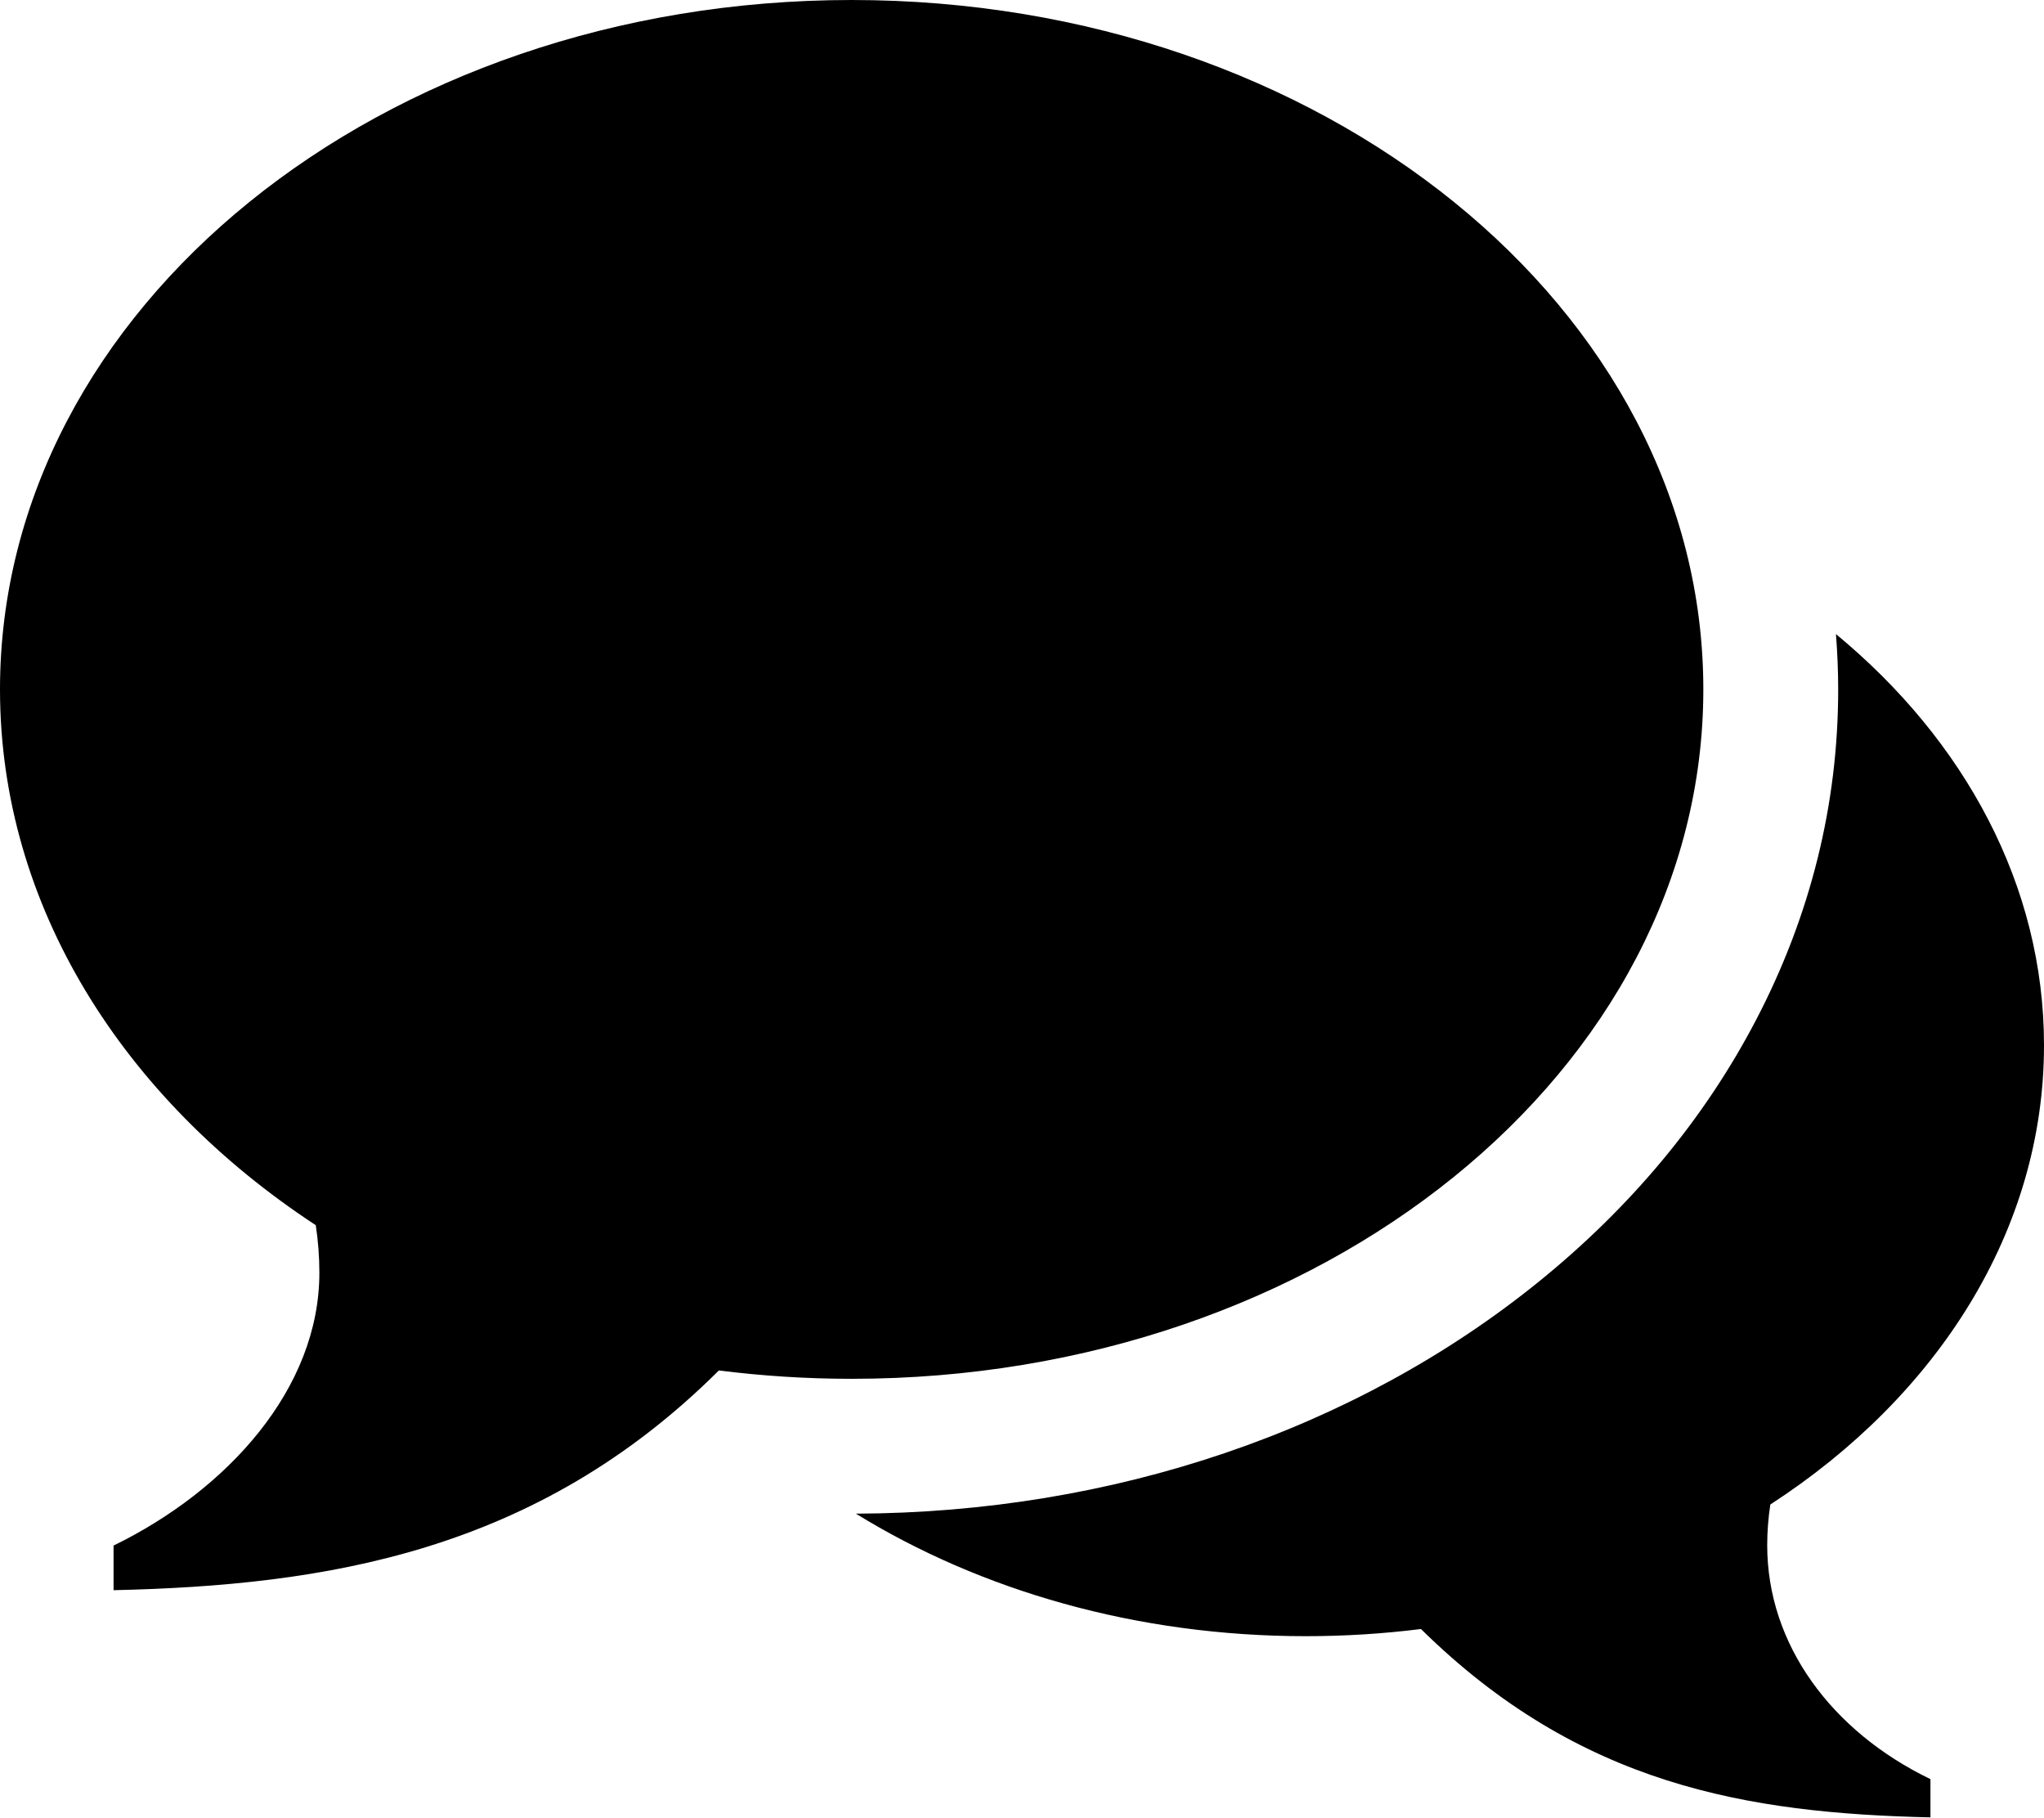
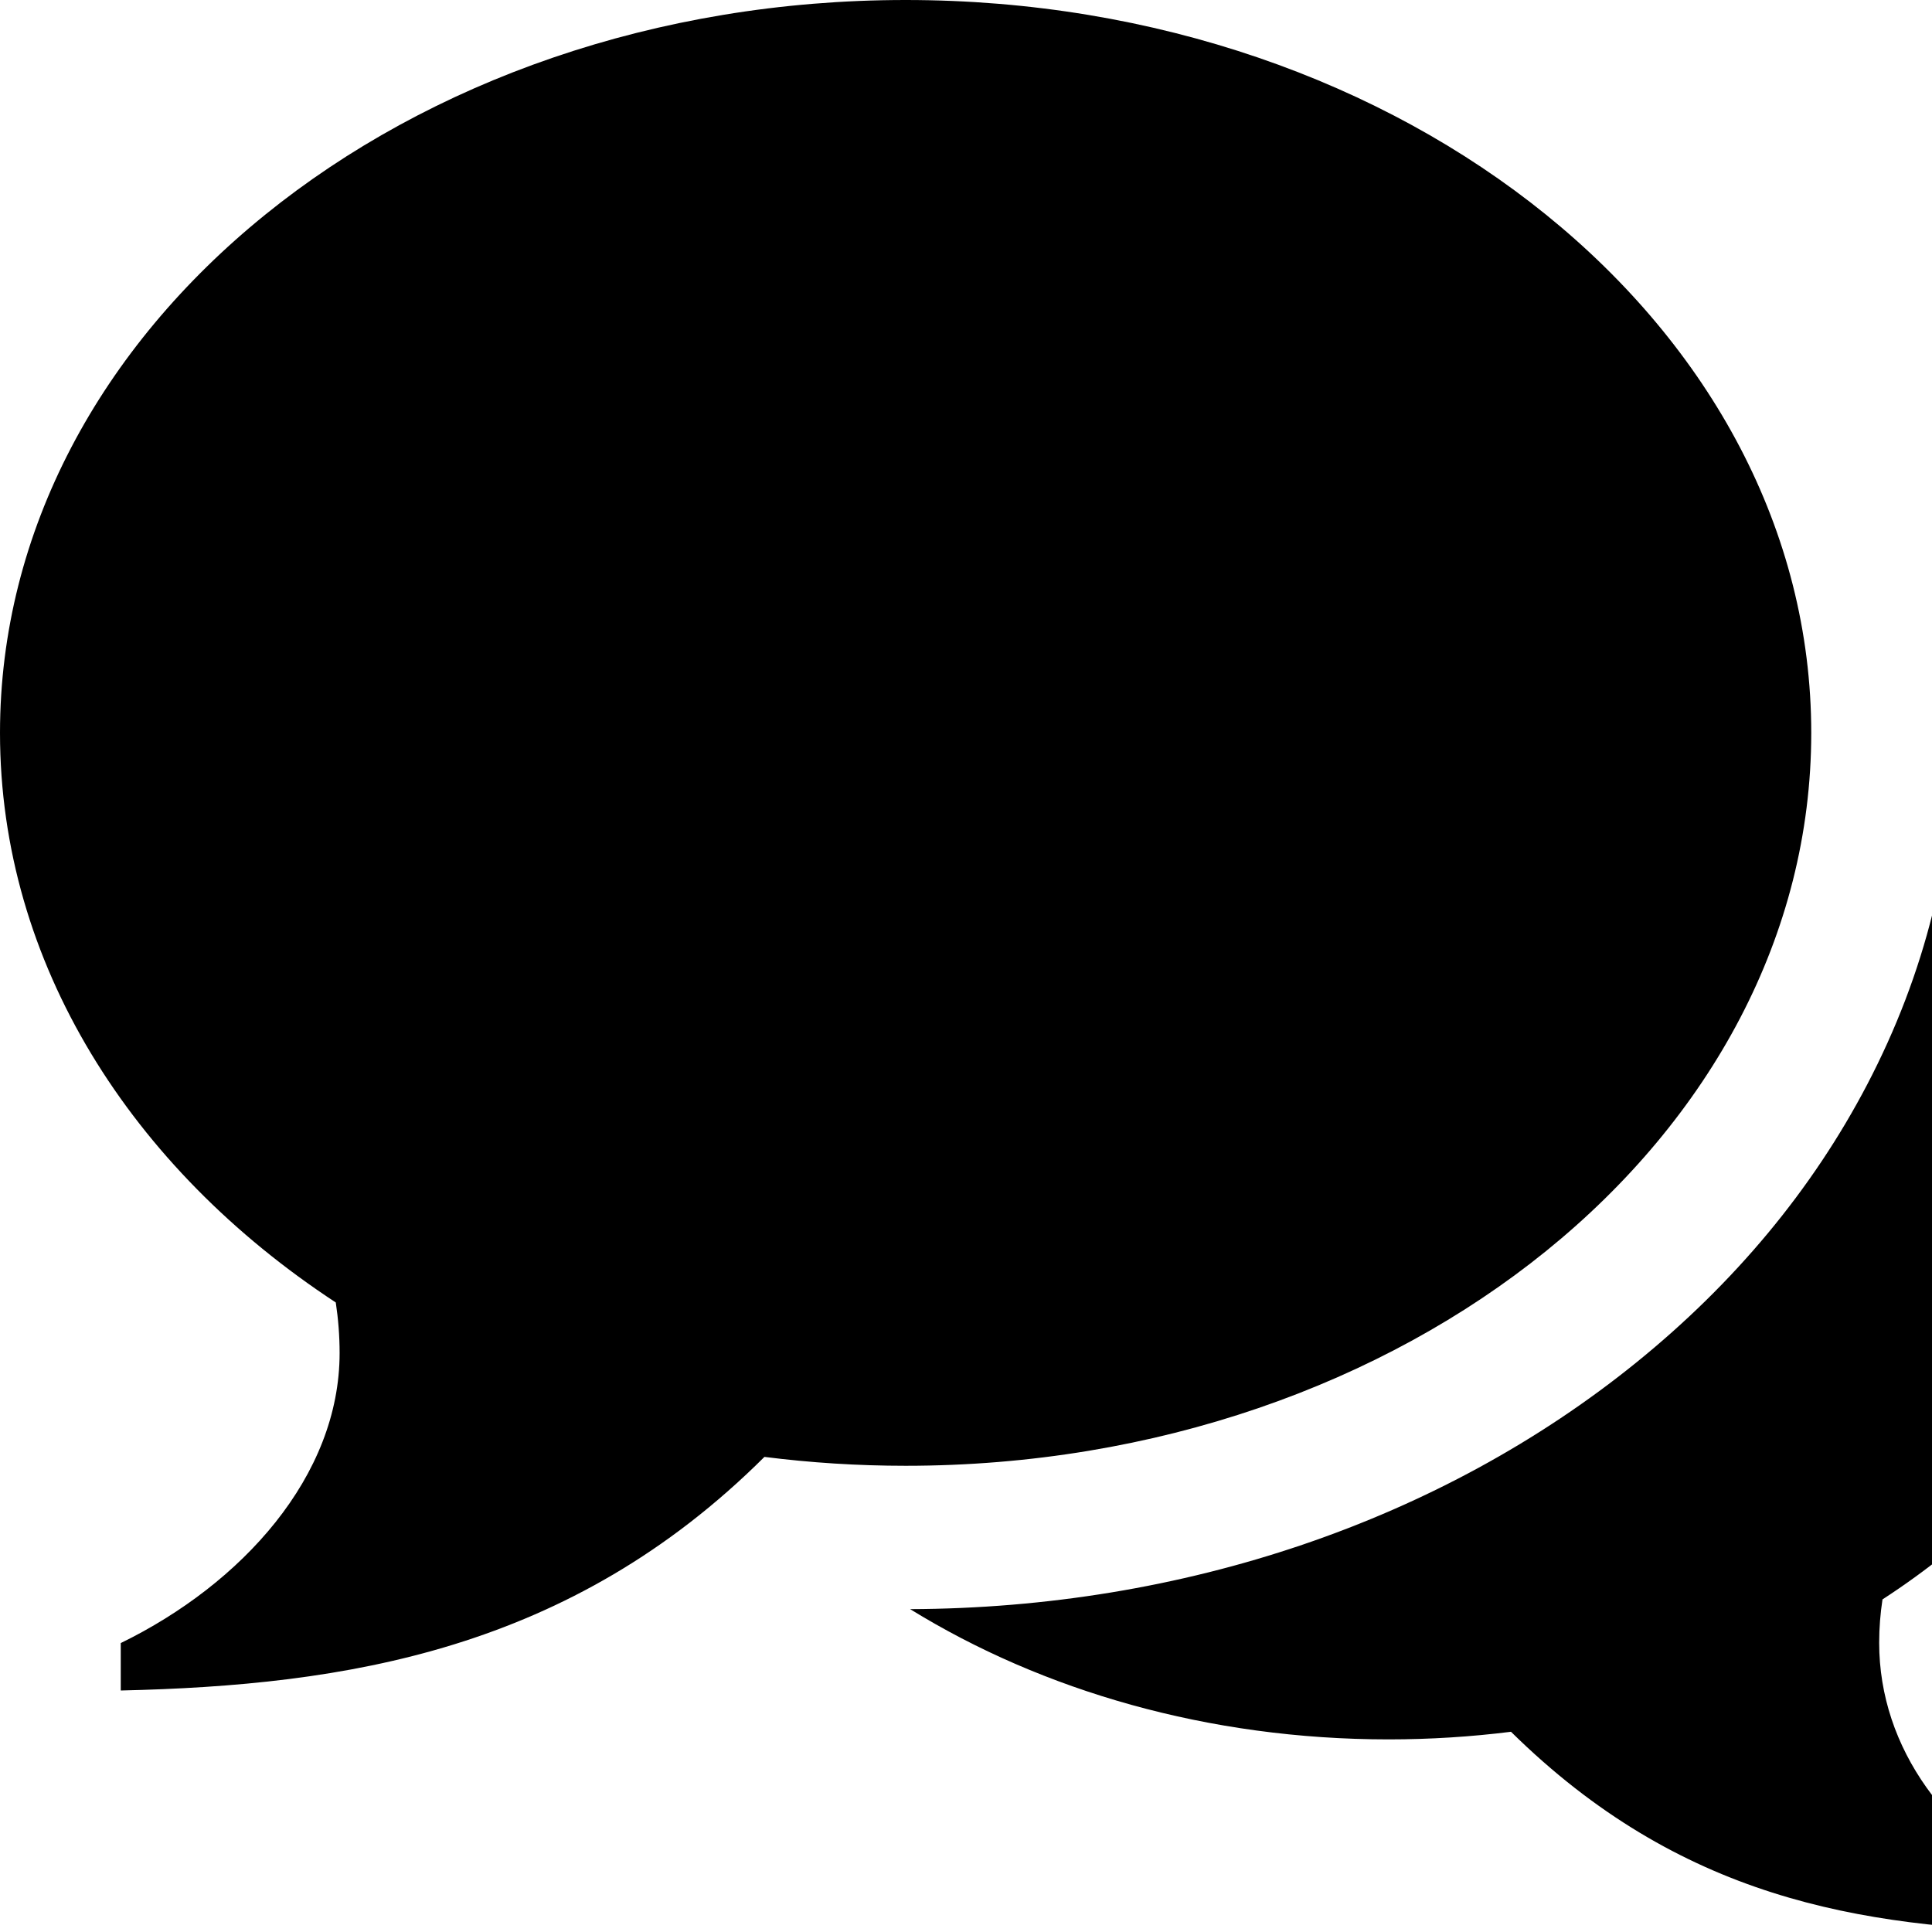
- <svg xmlns="http://www.w3.org/2000/svg" version="1.1" width="576" height="512" viewBox="0 0 576 512">
+ <svg xmlns="http://www.w3.org/2000/svg" version="1.1" width="512" height="512" viewBox="0 0 512 512">
  <path d="M240 0v0c132.548 0 240 86.957 240 194.224s-107.452 194.224-240 194.224c-12.729 0-25.223-0.81-37.417-2.355-51.553 51.347-111.086 60.554-170.583 61.907v-12.567c32.126-15.677 58-44.233 58-76.867 0-4.553-0.356-9.024-1.015-13.397-54.279-35.607-88.985-89.994-88.985-150.945 0-107.267 107.452-194.224 240-194.224zM498 435.343c0 27.971 18.157 52.449 46 65.886v10.771c-51.563-1.159-98.893-9.051-143.571-53.063-10.57 1.325-21.397 2.020-32.429 2.020-47.735 0-91.704-12.879-126.807-34.52 72.337-0.253 140.63-23.427 192.417-65.336 26.104-21.126 46.697-45.913 61.207-73.674 15.383-29.433 23.183-60.791 23.183-93.203 0-5.224-0.225-10.418-0.629-15.584 36.285 29.967 58.629 70.811 58.629 115.838 0 52.244-30.079 98.861-77.12 129.382-0.571 3.748-0.88 7.58-0.88 11.483z" />
</svg>
